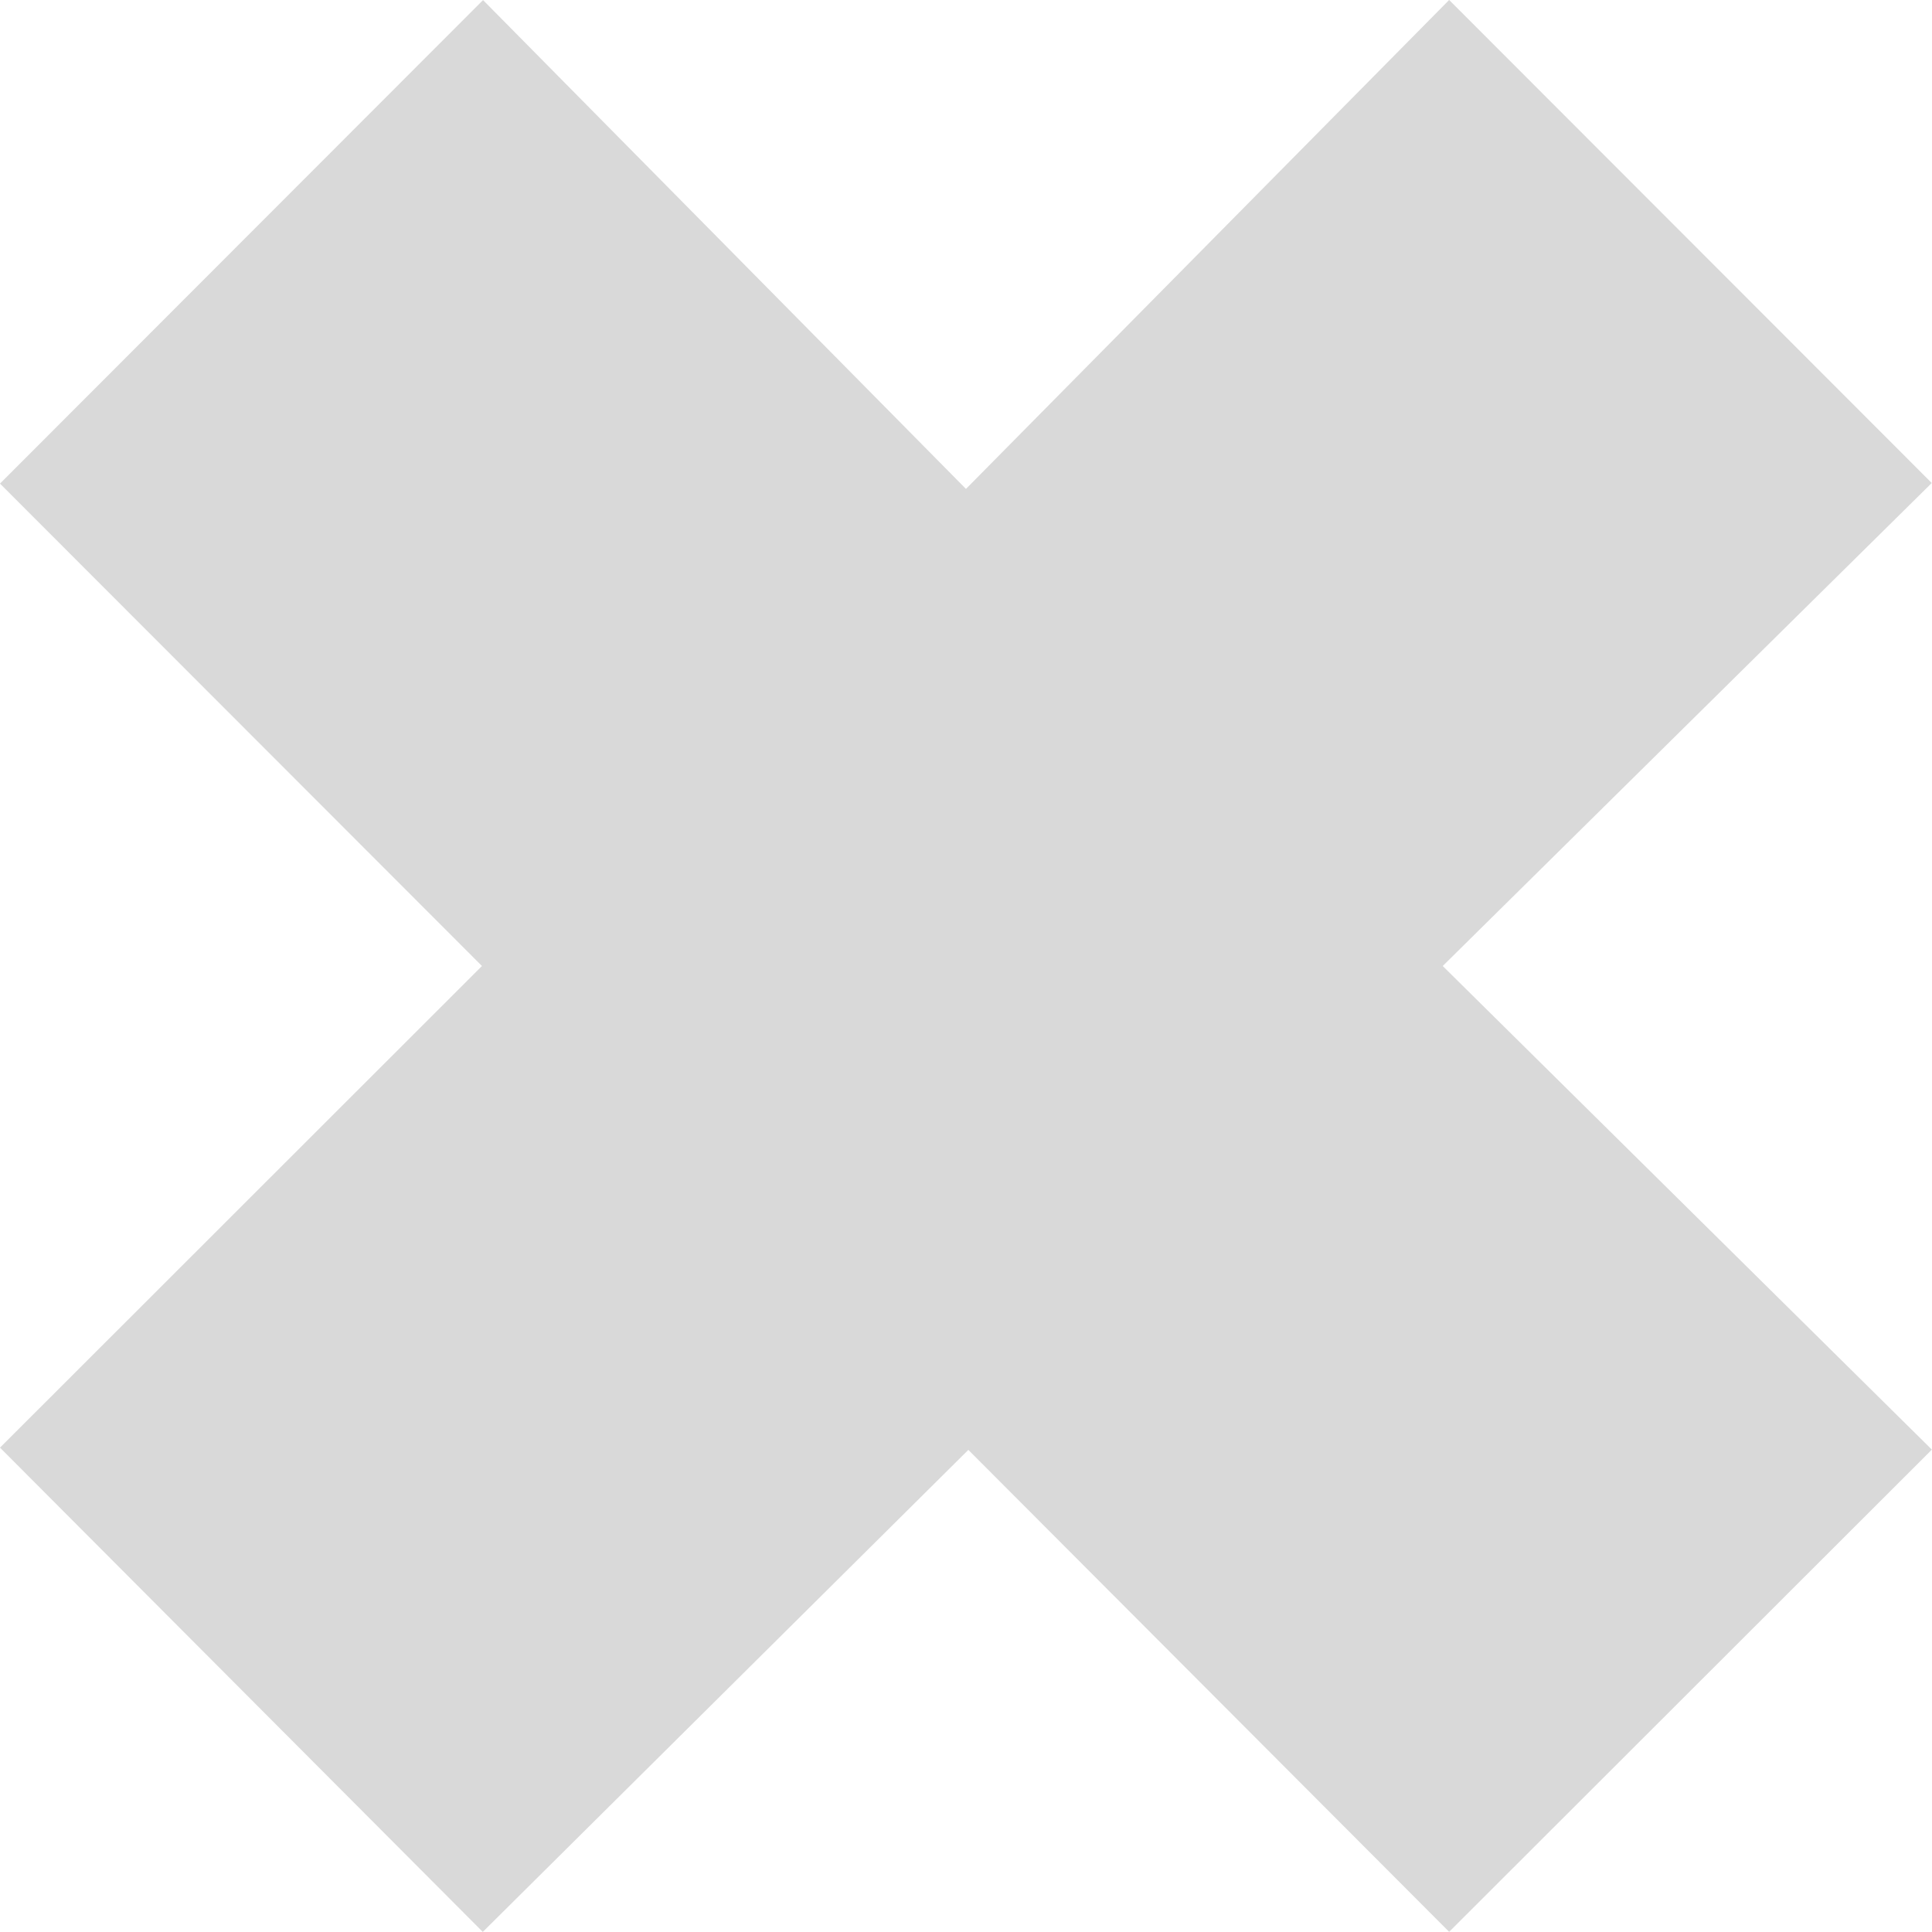
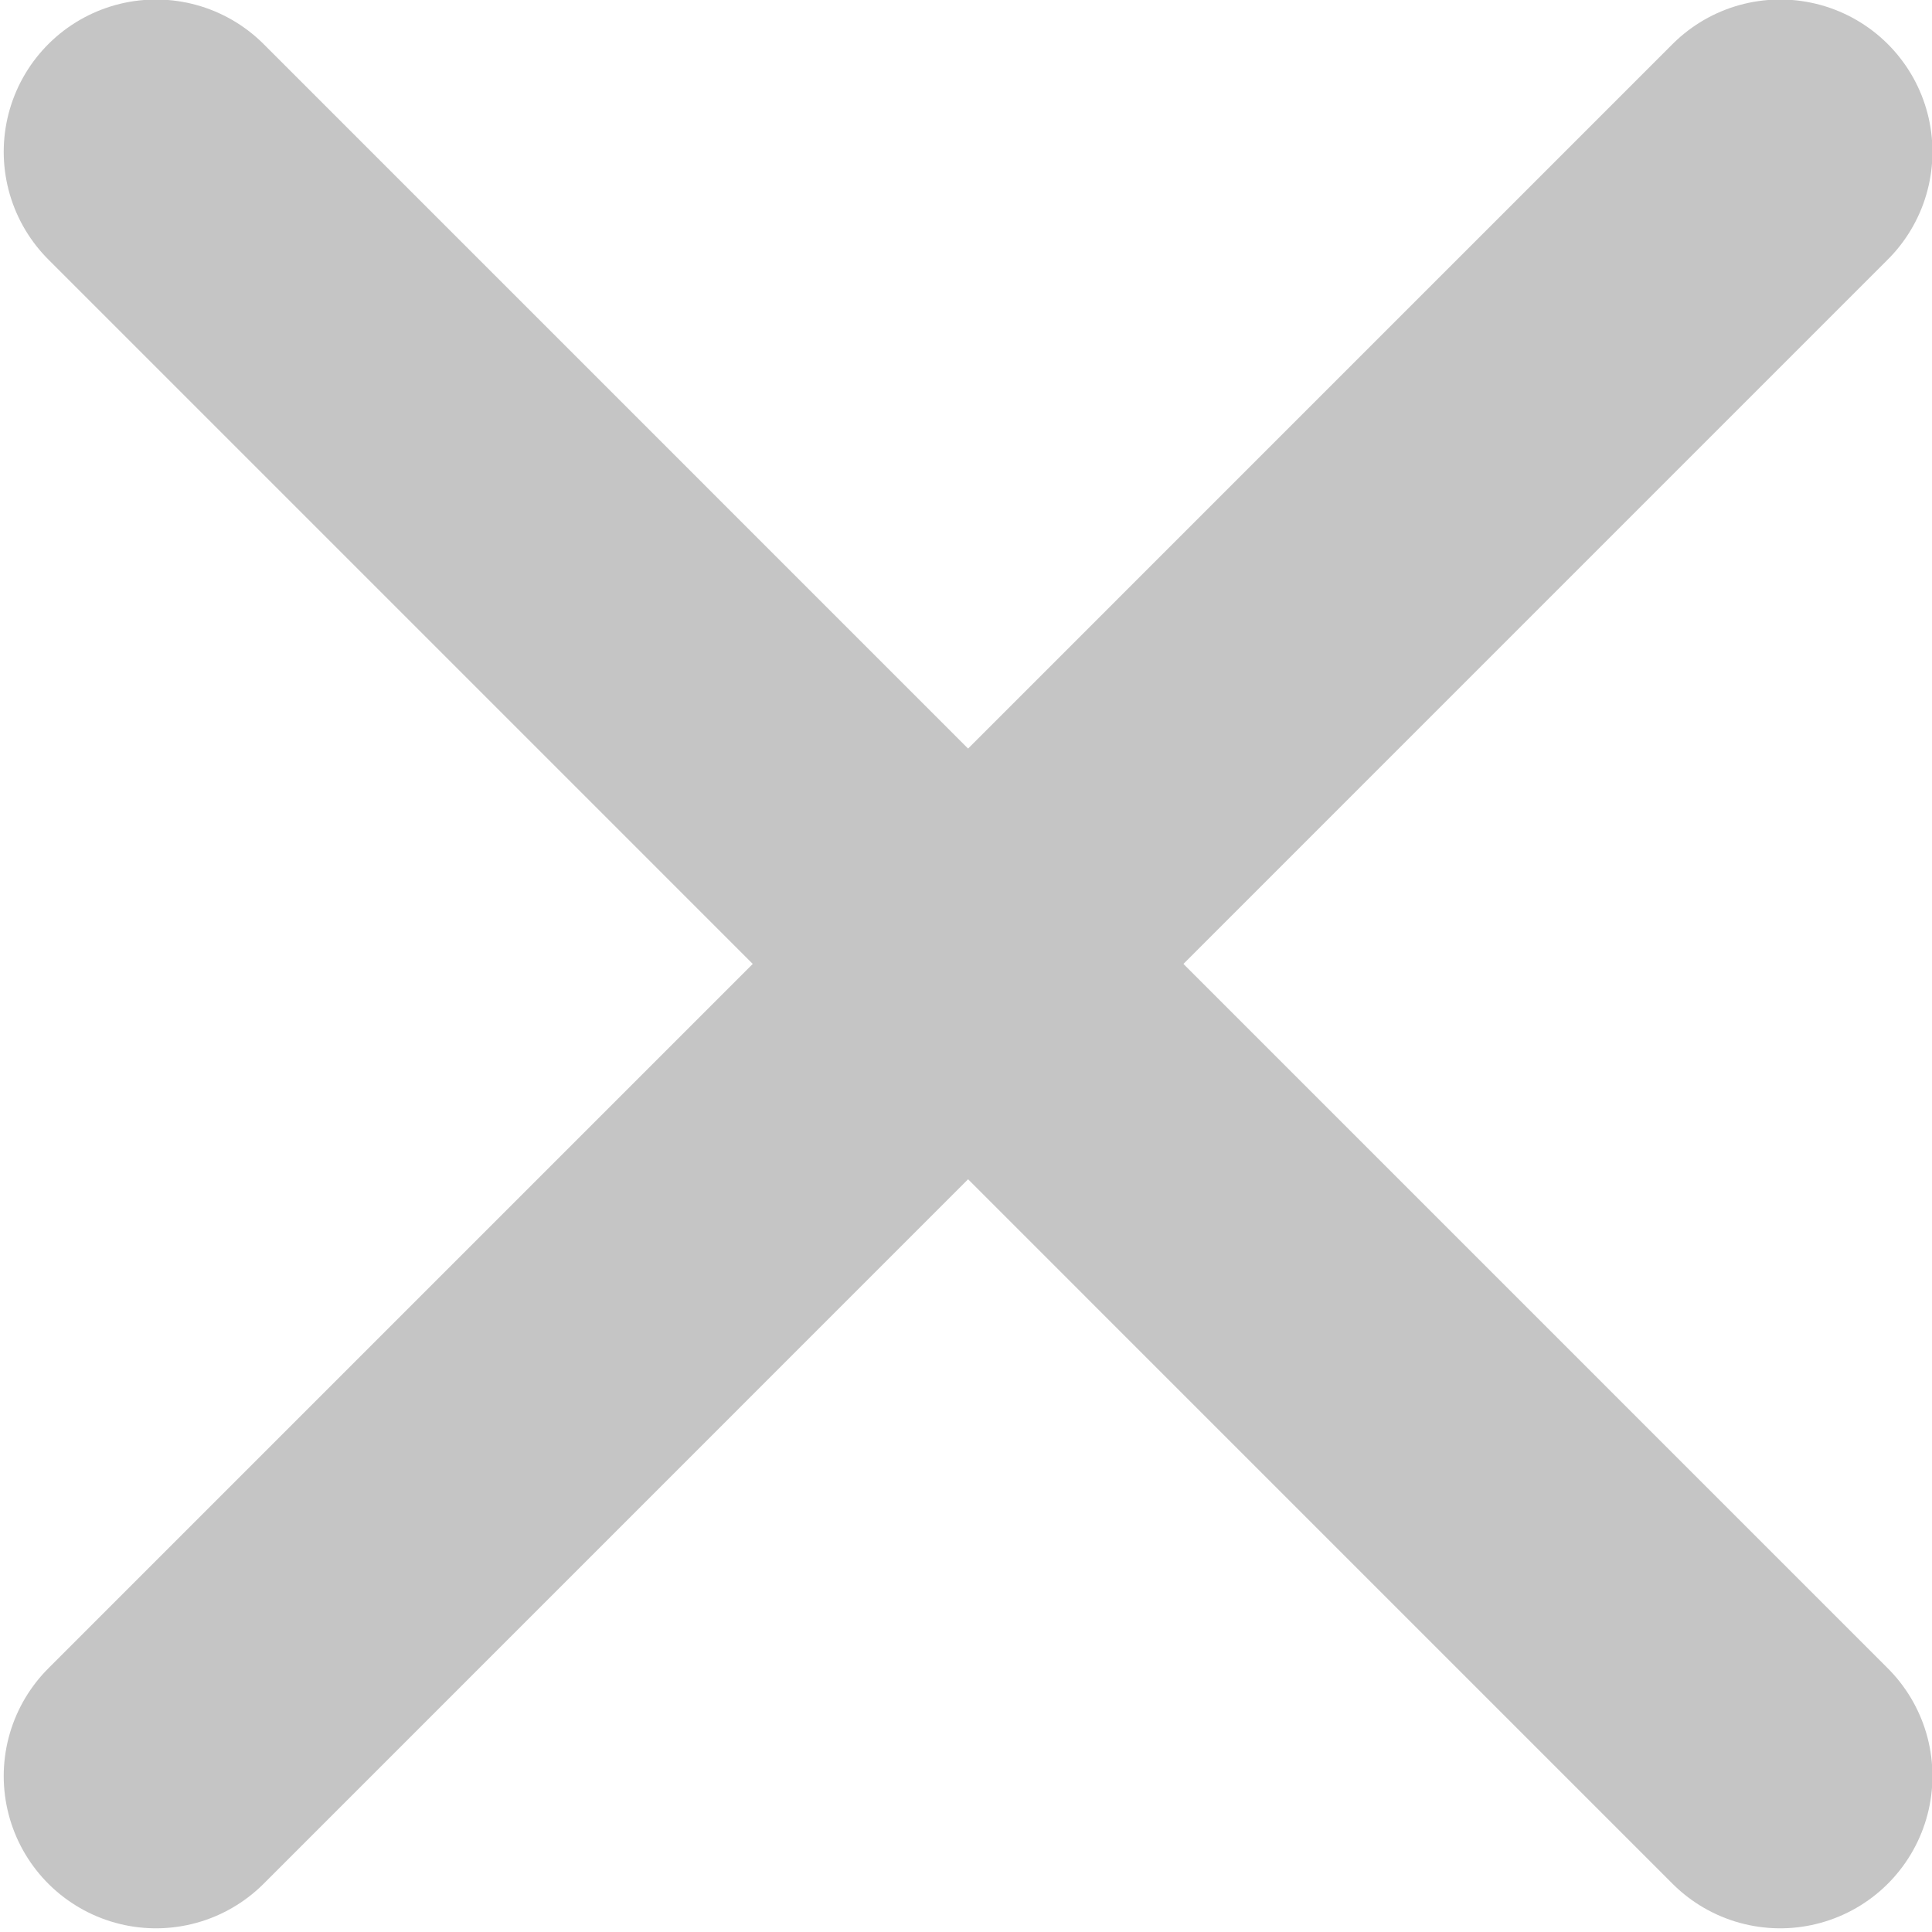
<svg xmlns="http://www.w3.org/2000/svg" fill="#000000" version="1.1" id="Capa_1" width="800px" height="800px" viewBox="0 0 30.121 30.12" xml:space="preserve">
  <defs id="defs1" />
-   <g id="g1" style="fill:#d9d9d9;fill-opacity:1">
-     <path d="M 30.119,22.6 22.593,30.118 15.097,22.604 7.527,30.119 0,22.569 7.514,15.06 -2.2896229e-4,7.539 7.531,7.534494e-4 15.06,7.622 22.593,-0.001 30.117,7.53 22.493,15.06 Z" id="path1" style="fill:#d9d9d9;fill-opacity:1" />
-   </g>
+   <path style="fill:none;stroke:#c5c5c5;stroke-width:4.748;stroke-linecap:round;stroke-linejoin:miter;stroke-dasharray:none;stroke-opacity:1" d="M 2.432,2.366 27.754,27.689" id="path4" />
+   <path style="fill:none;stroke:#c5c5c5;stroke-width:4.748;stroke-linecap:round;stroke-linejoin:miter;stroke-dasharray:none;stroke-opacity:1" d="M 2.432,27.689 27.754,2.366" id="path5" />
</svg>
